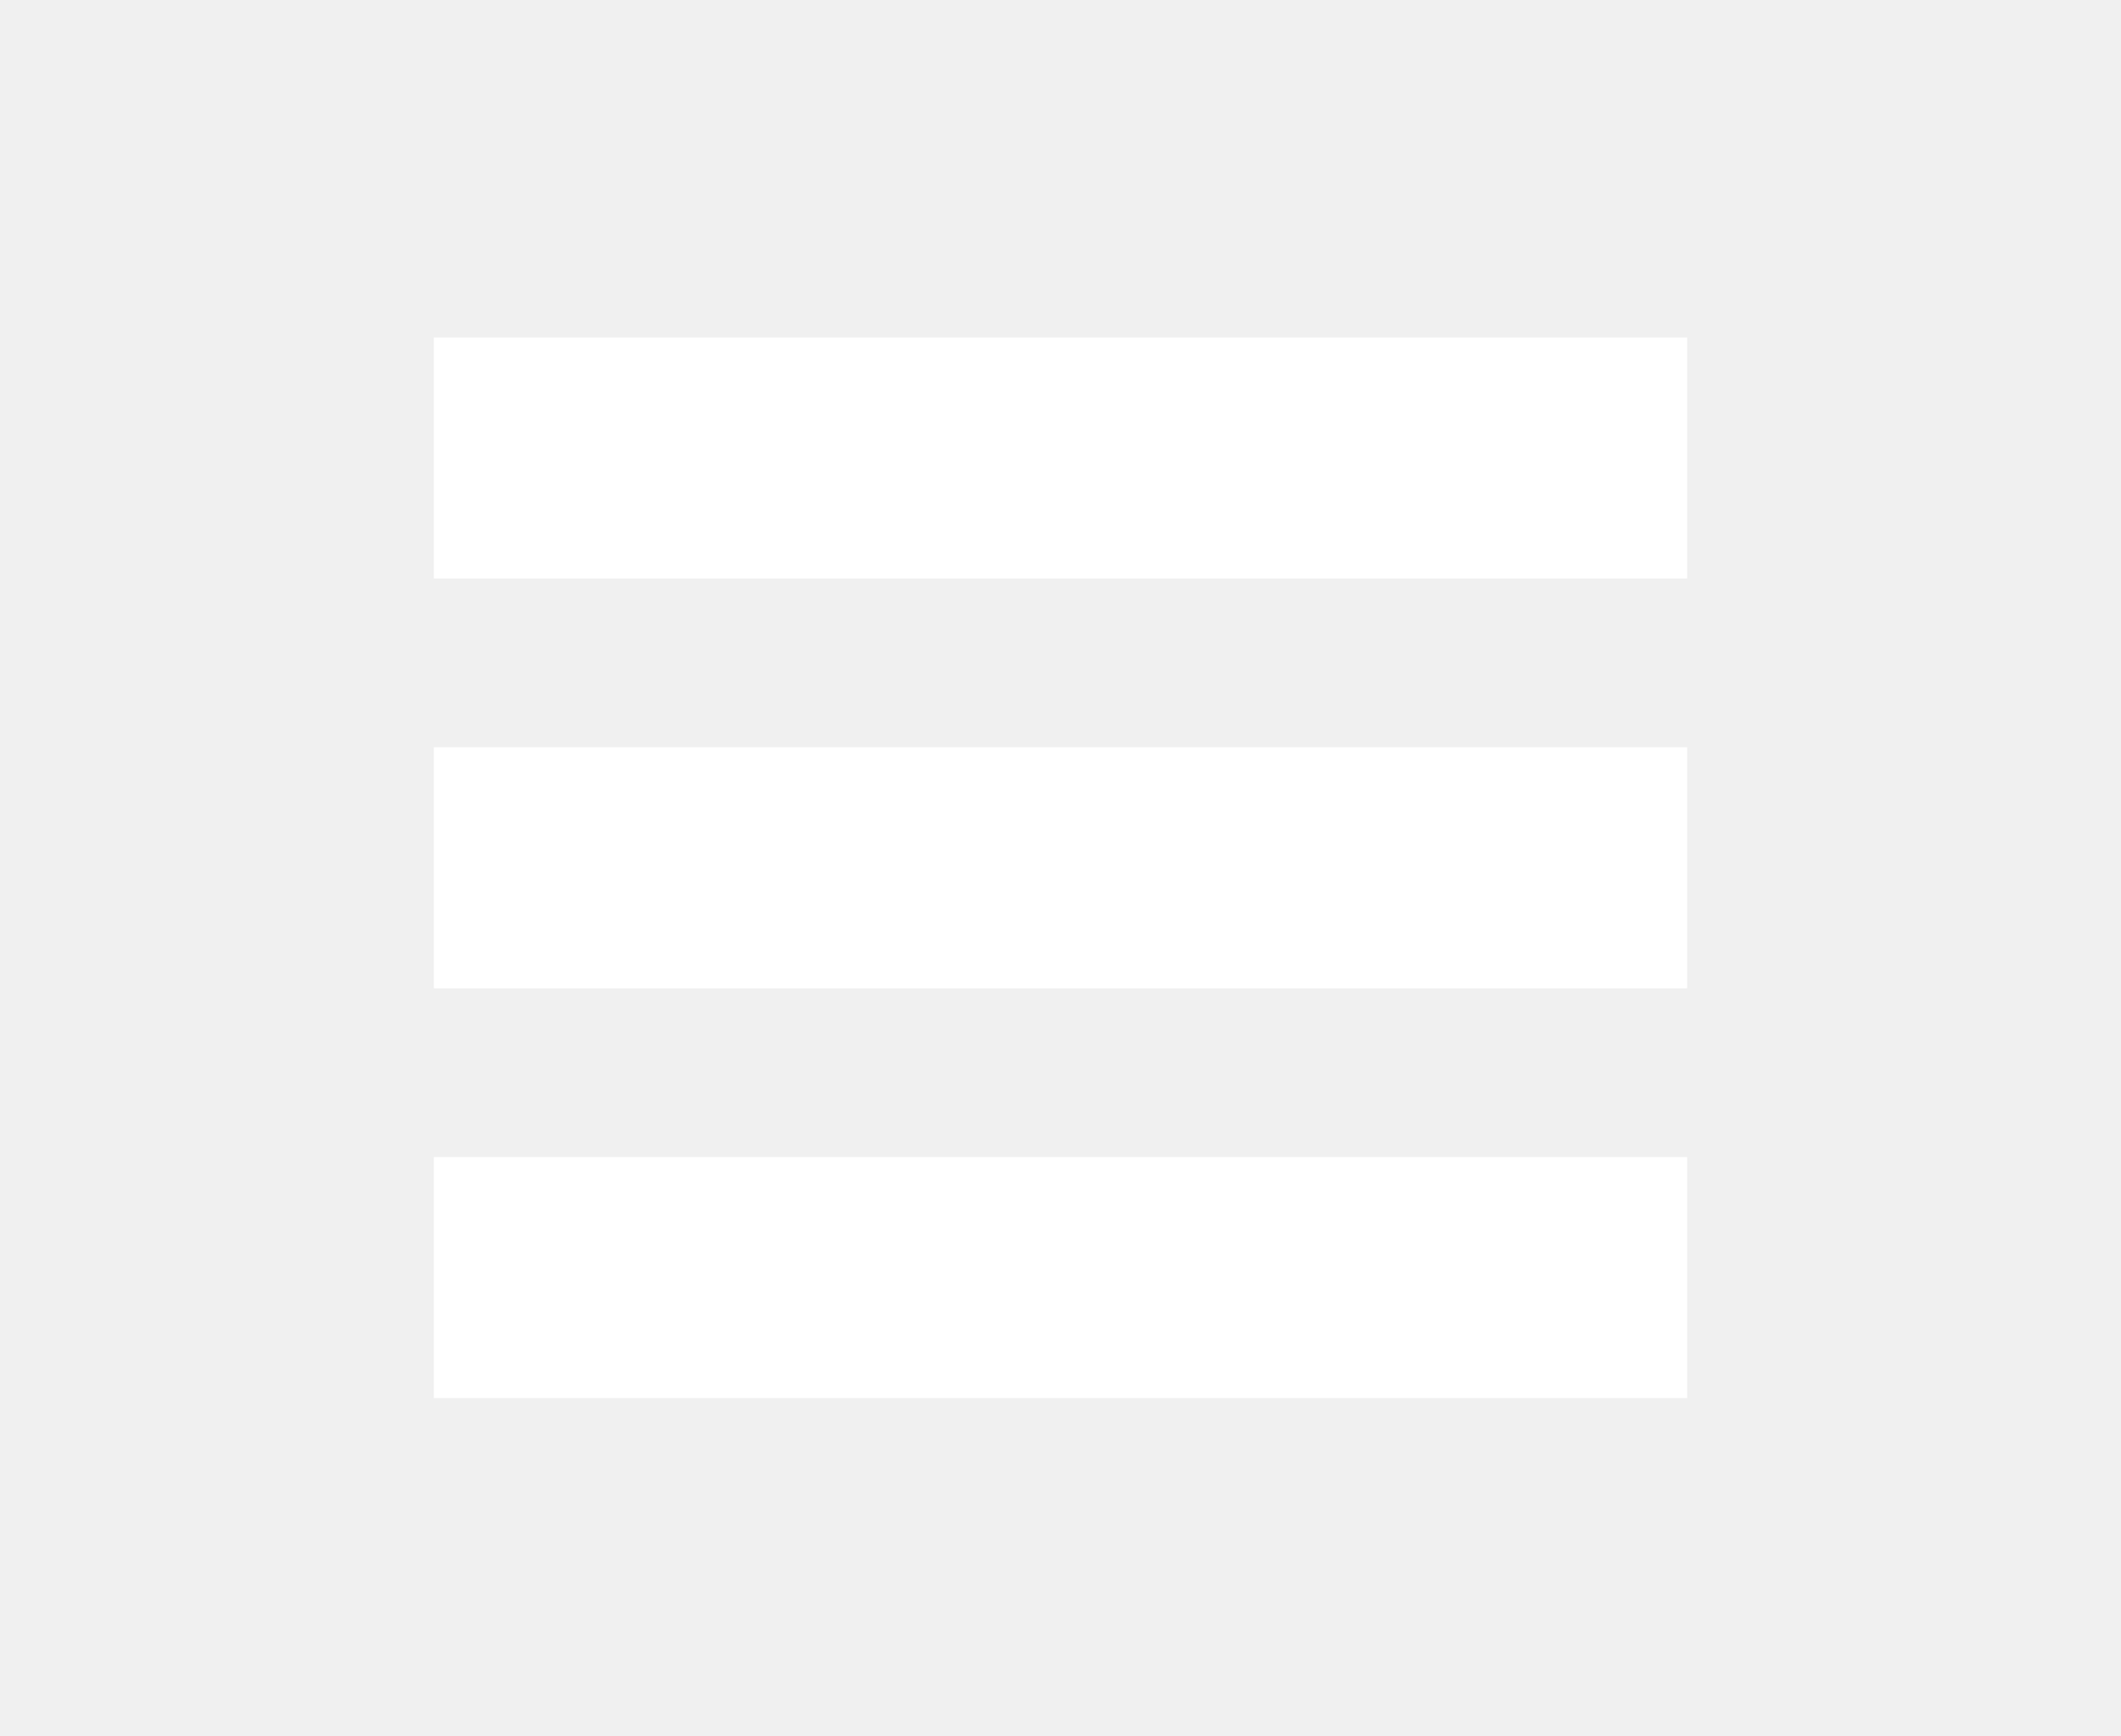
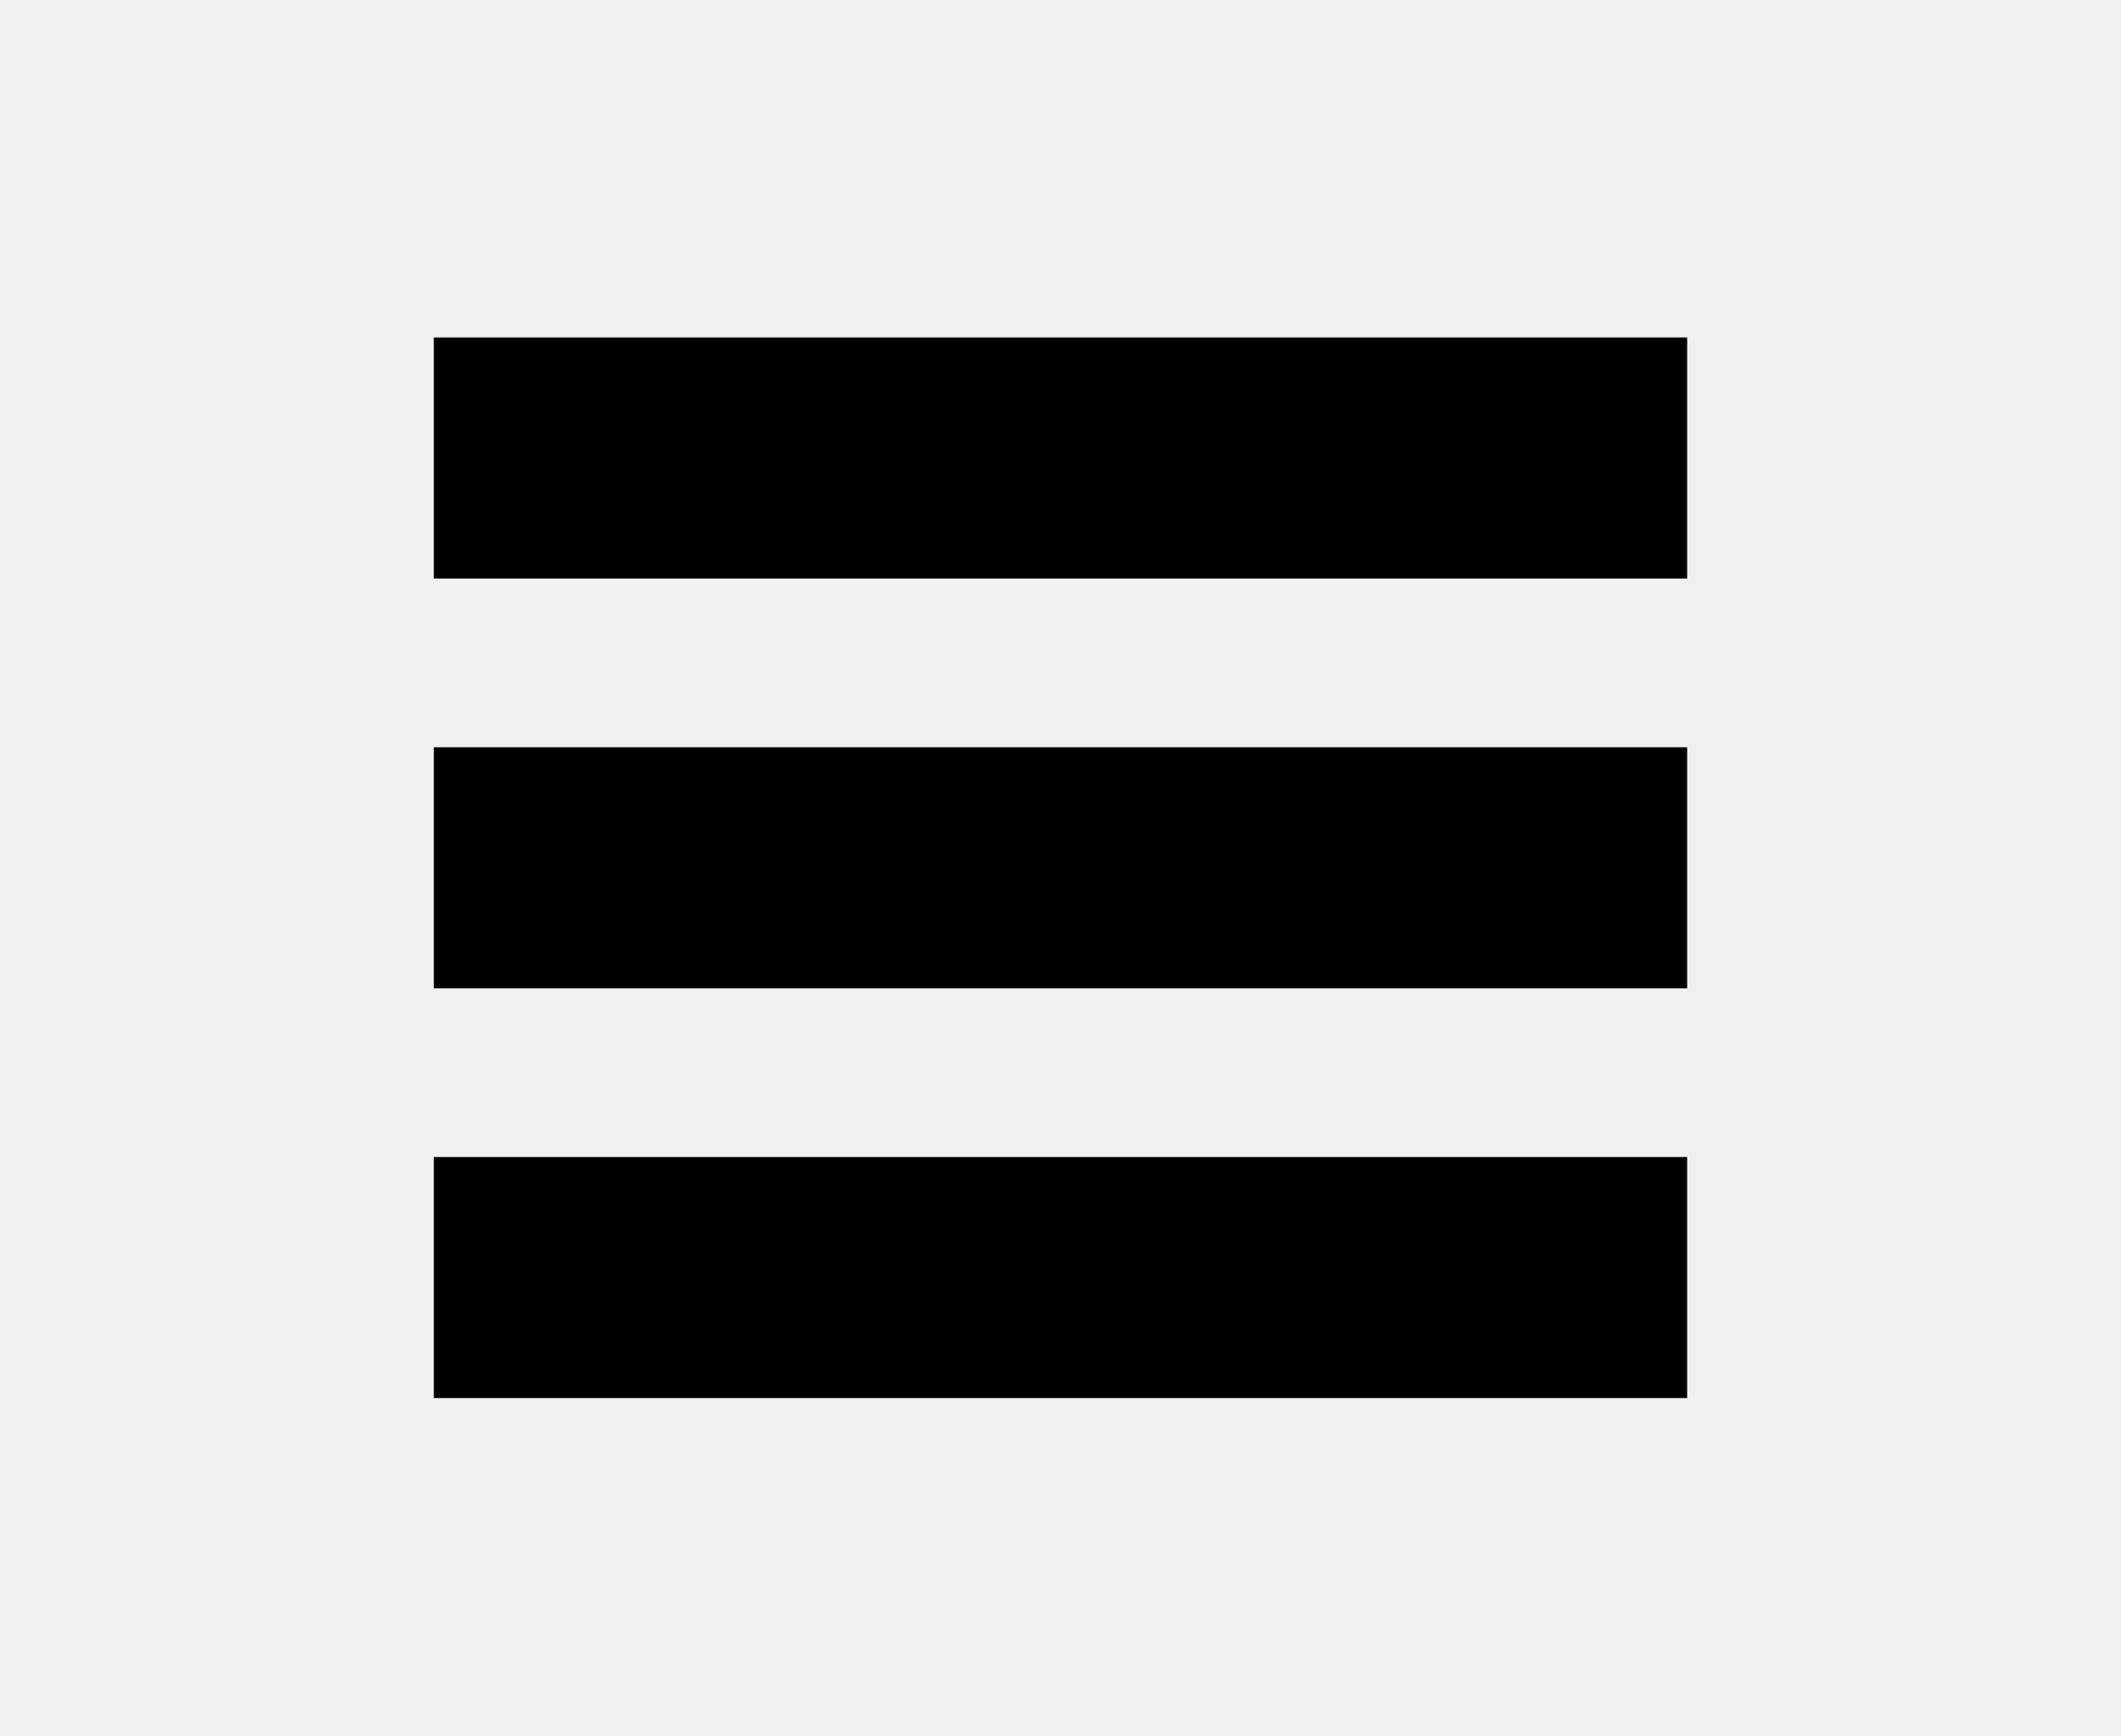
<svg xmlns="http://www.w3.org/2000/svg" version="1.1" x="0" y="0" width="44" height="36" viewBox="0, 0, 44, 36">
  <g id="Hamburger-Copy">
-     <path d="M9,7 L35,7 L35,12 L9,12 z" fill="#FFFFFF" id="Rectangle-1" />
-     <path d="M9,15.5 L35,15.5 L35,20.5 L9,20.5 z" fill="#FFFFFF" id="Rectangle-2" />
-     <path d="M9,24 L35,24 L35,29 L9,29 z" fill="#FFFFFF" id="Rectangle-3" />
+     <path d="M9,7 L35,7 L35,12 L9,12 z" fill="currentColor" id="Rectangle-1" />
+     <path d="M9,15.5 L35,15.5 L35,20.5 L9,20.5 z" fill="currentColor" id="Rectangle-2" />
+     <path d="M9,24 L35,24 L35,29 L9,29 z" fill="currentColor" id="Rectangle-3" />
  </g>
</svg>
